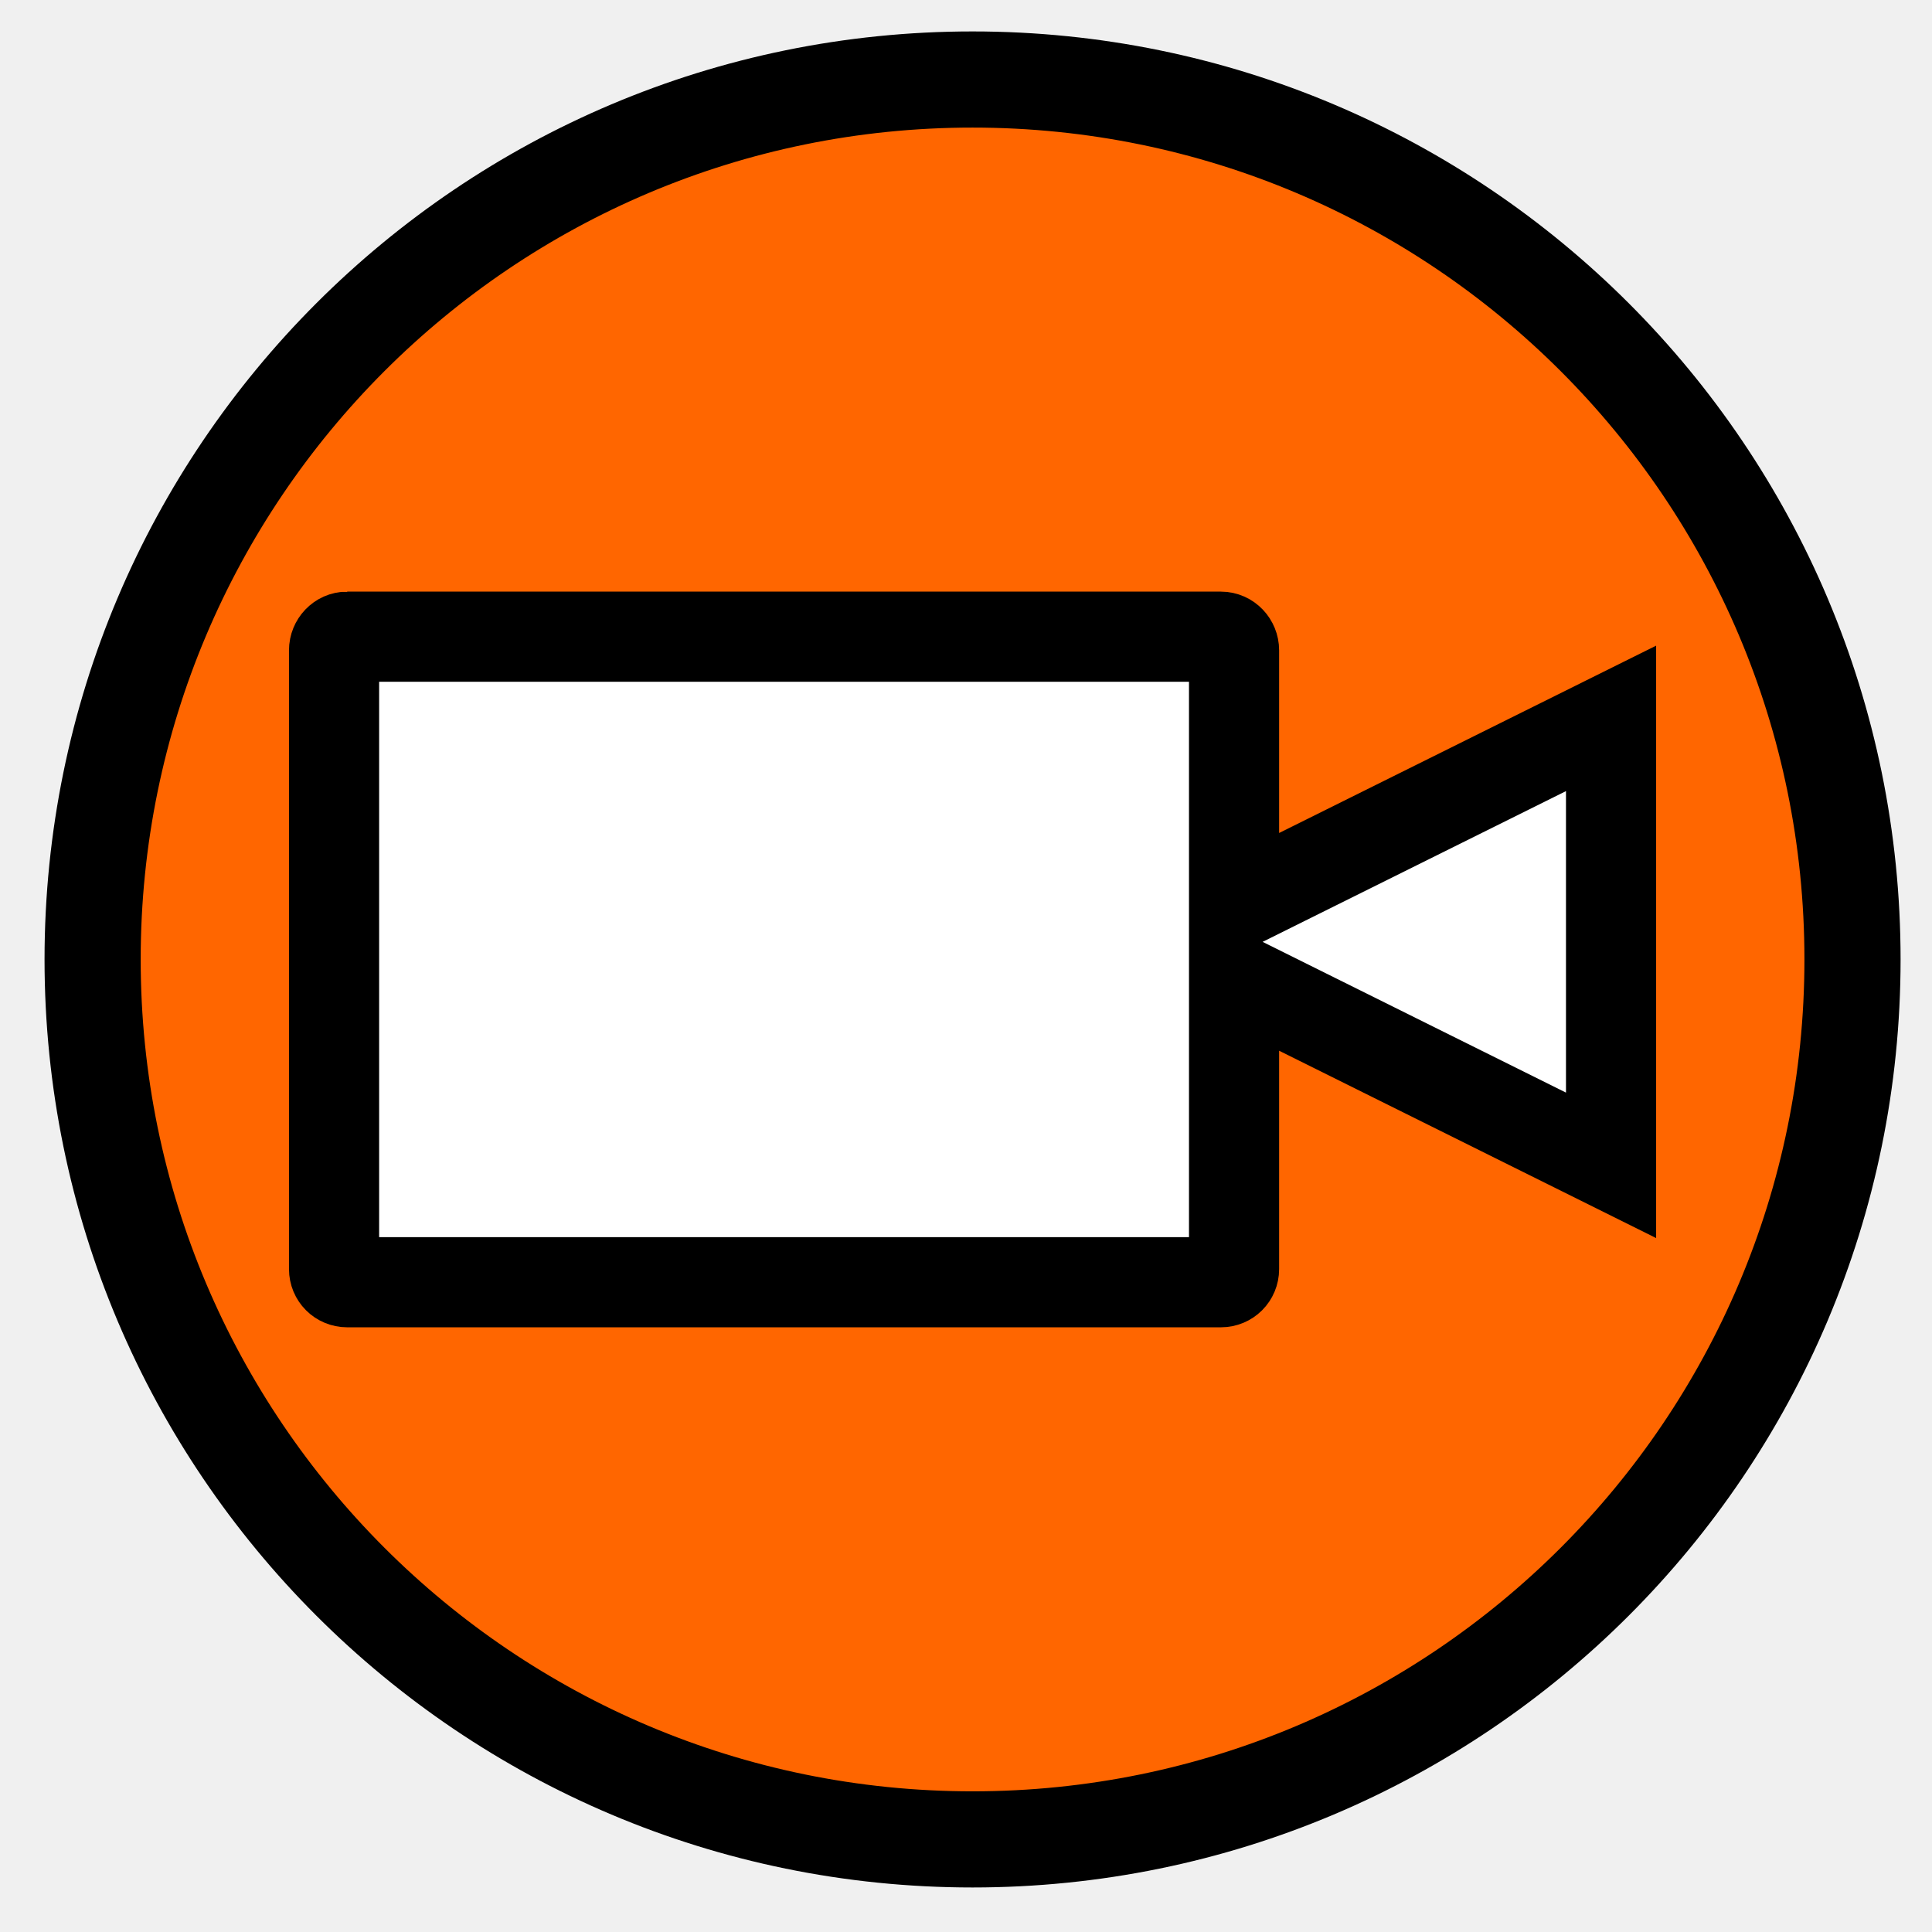
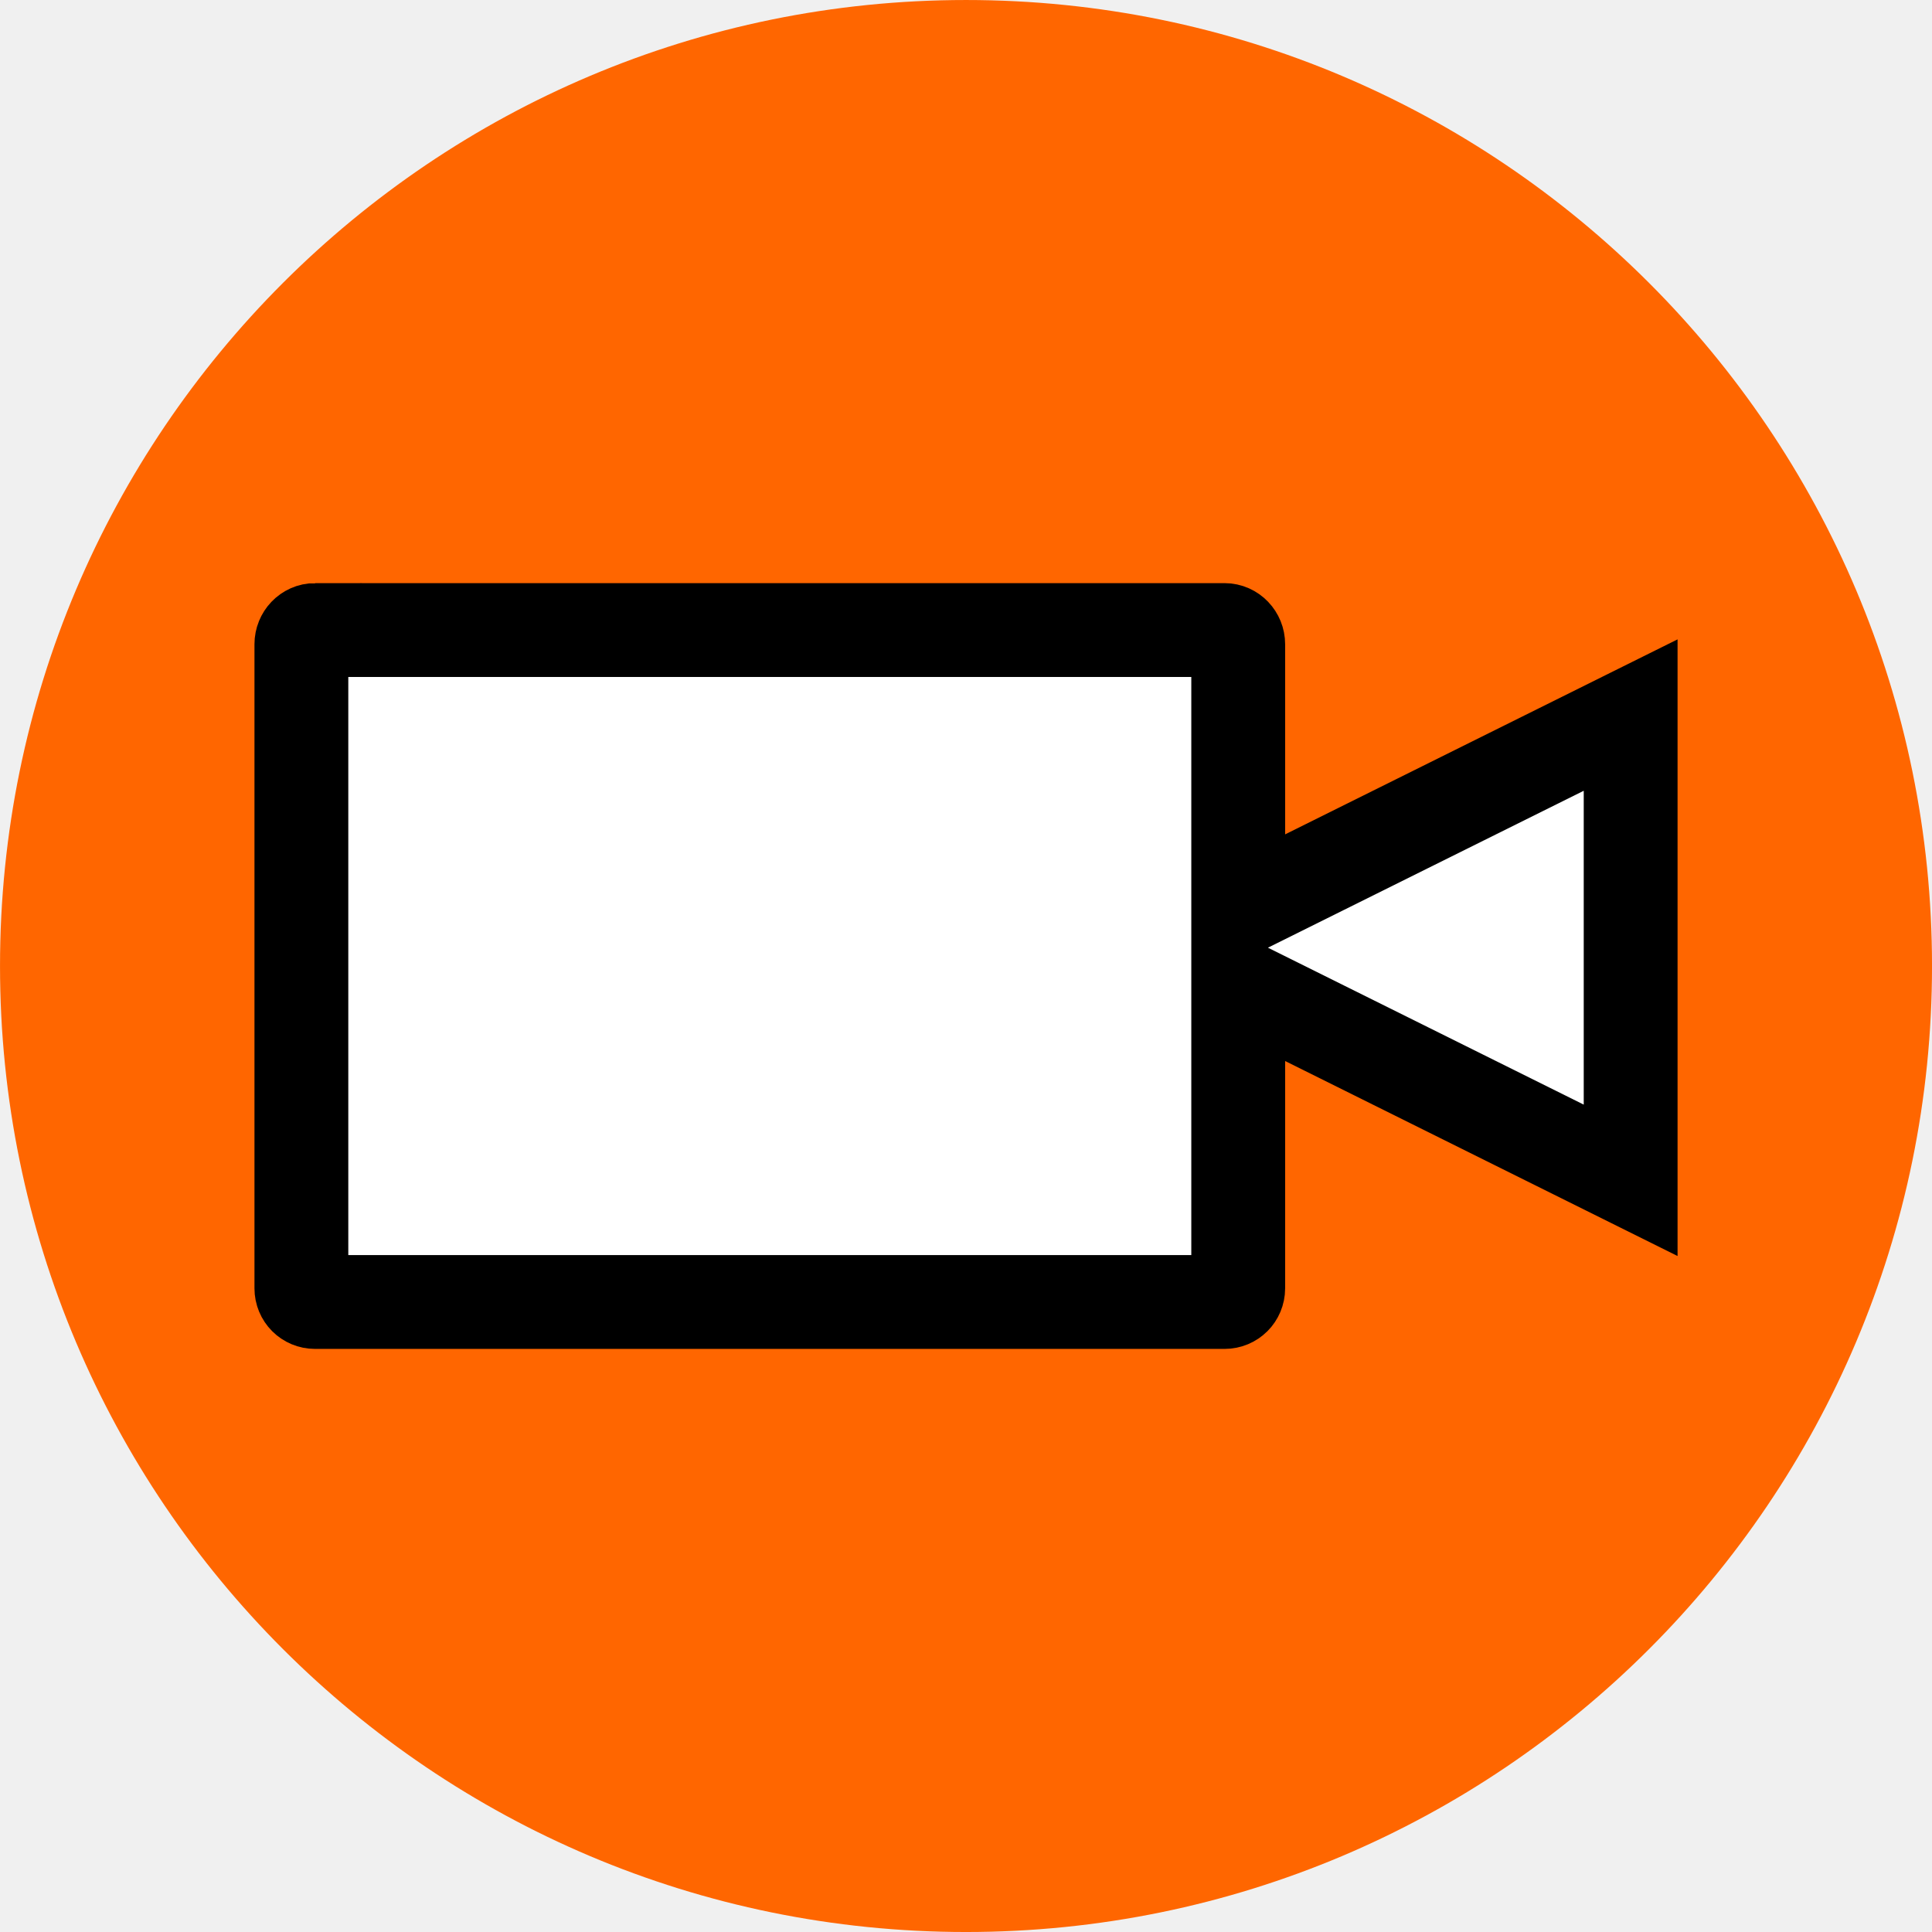
- <svg xmlns="http://www.w3.org/2000/svg" enable-background="new 0 0 55 55" height="50" version="1.1" viewBox="0 0 50 50" width="50" x="0px" xml:space="preserve" y="0px" id="svg2">
-   <defs id="defs15">
- 	
- 		
- 	
- </defs>
-   <g id="g3440" transform="matrix(0.3888075,0,0,0.3888075,-11.43772,17.80397)">
-     <path d="m 324.286,356.648 c 0,32.348 -26.223,58.571 -58.571,58.571 -32.348,0 -58.571,-26.223 -58.571,-58.571 0,-32.348 26.223,-58.571 58.571,-58.571 32.348,0 58.571,26.223 58.571,58.571 z" id="path2985-61-4-4" style="fill:#ff6600;fill-opacity:1;stroke:#000000;stroke-width:6.4;stroke-miterlimit:4;stroke-dasharray:none" transform="translate(-171.5617,-338.5759)" />
+ <svg xmlns="http://www.w3.org/2000/svg" enable-background="new 0 0 55 55" height="48.034" version="1.1" viewBox="0 0 48.034 48.034" width="48.034" x="0px" xml:space="preserve" y="0px" id="svg2">
+   <defs id="defs15" />
+   <g id="g3440" transform="matrix(0.3888075,0,0,0.3888075,-12.59002,16.99065)">
+     <path d="m 324.286,356.648 c 0,32.348 -26.223,58.571 -58.571,58.571 -32.348,0 -58.571,-26.223 -58.571,-58.571 0,-32.348 26.223,-58.571 58.571,-58.571 32.348,0 58.571,26.223 58.571,58.571 z" id="path2985-61-4-4" style="fill:#ff6600;fill-opacity:1;stroke:#ff6600;stroke-width:6.4;stroke-miterlimit:4;stroke-opacity:1;stroke-dasharray:none" transform="translate(-171.5617,-338.5759)" />
    <path id="rect3827" d="m 52.528,-3.412 c -0.489,0 -0.875,0.417 -0.875,0.906 l 0,41.188 c 0,0.489 0.386,0.875 0.875,0.875 l 58.156,0 c 0.489,0 0.875,-0.386 0.875,-0.875 l 0,-19.375 25.094,12.469 0,-14.875 0,-14.875 -25.094,12.469 0,-17 c 0,-0.489 -0.386,-0.906 -0.875,-0.906 l -58.156,0 z" style="fill:#ffffff;fill-opacity:1;stroke:#000000;stroke-width:6;stroke-miterlimit:4;stroke-opacity:1;stroke-dasharray:none" />
  </g>
</svg>
